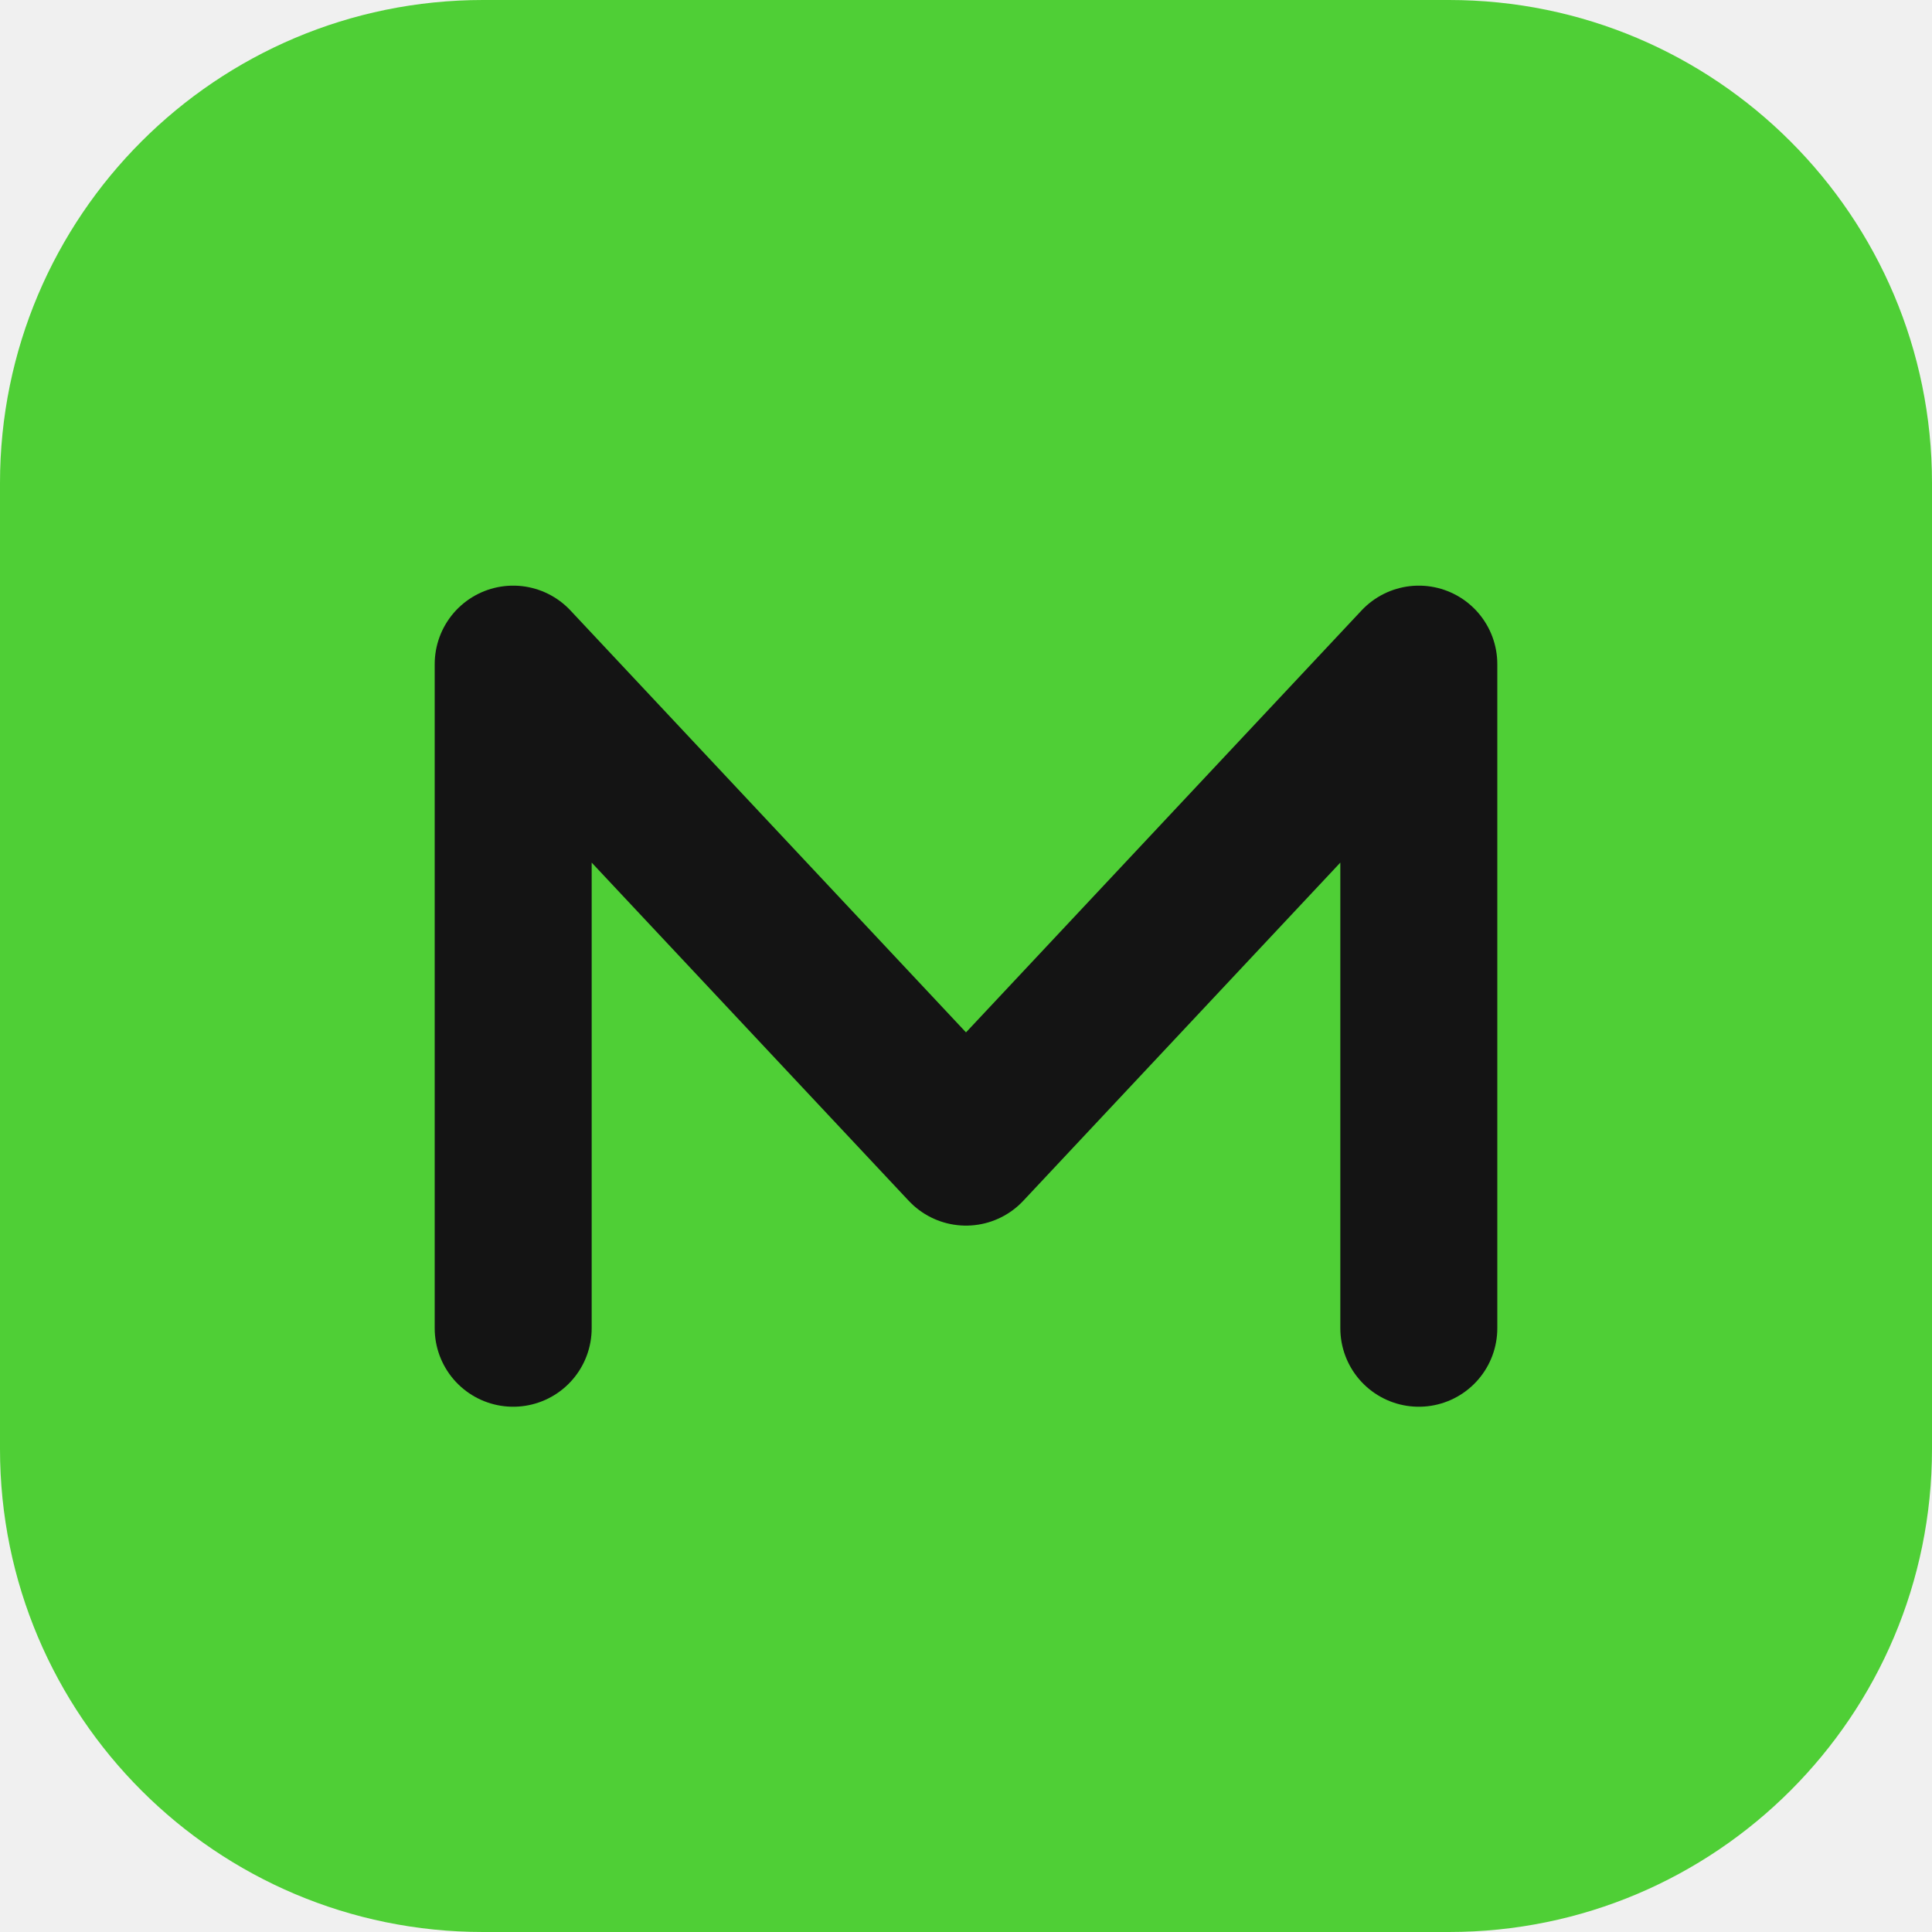
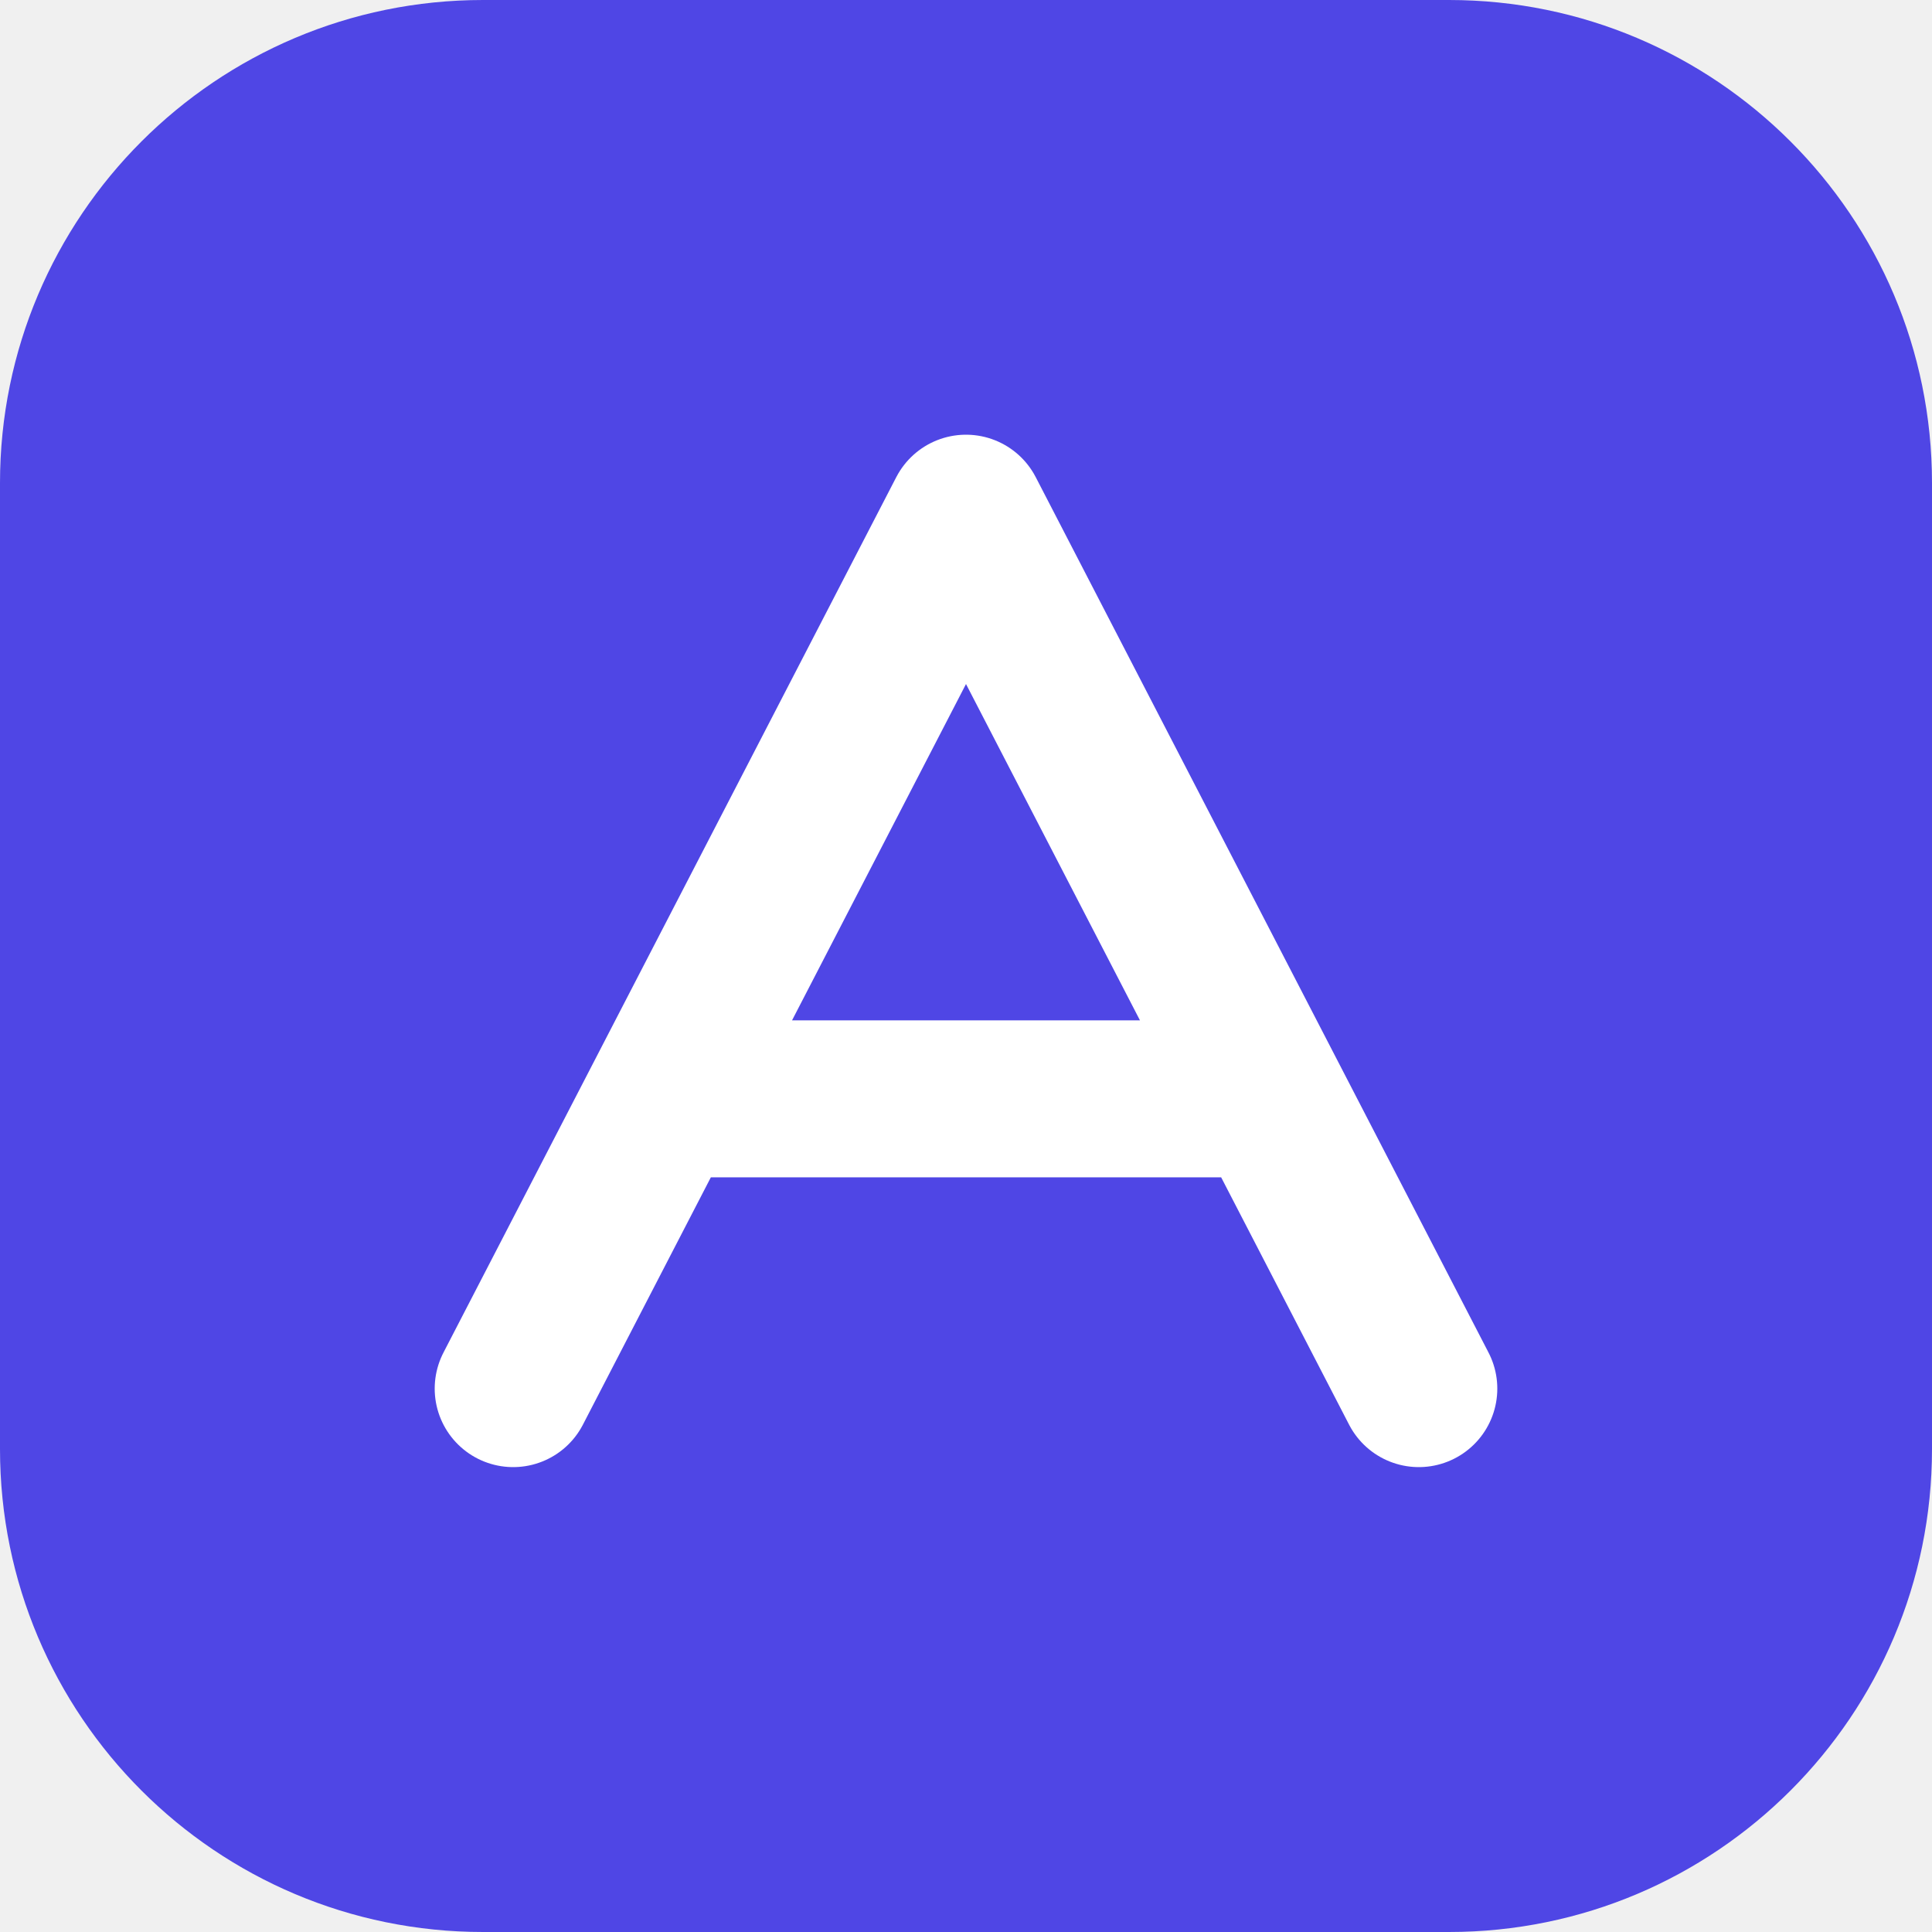
<svg xmlns="http://www.w3.org/2000/svg" viewBox="0 0 32 32">
-   <rect width="32" height="32" rx="8" fill="#4fcf36" />
-   <path d="M8.5 22V11l7.5 8 7.5-8v11" fill="none" stroke="#141414" stroke-width="2.6" stroke-linecap="round" stroke-linejoin="round" />
+   <rect width="32" height="32" rx="8" fill="#4f46e5" />
+   <path d="M8.5 23 16 8.5 23.5 23M11.6 18.2h8.8" fill="none" stroke="#ffffff" stroke-width="2.6" stroke-linecap="round" stroke-linejoin="round" />
</svg>
